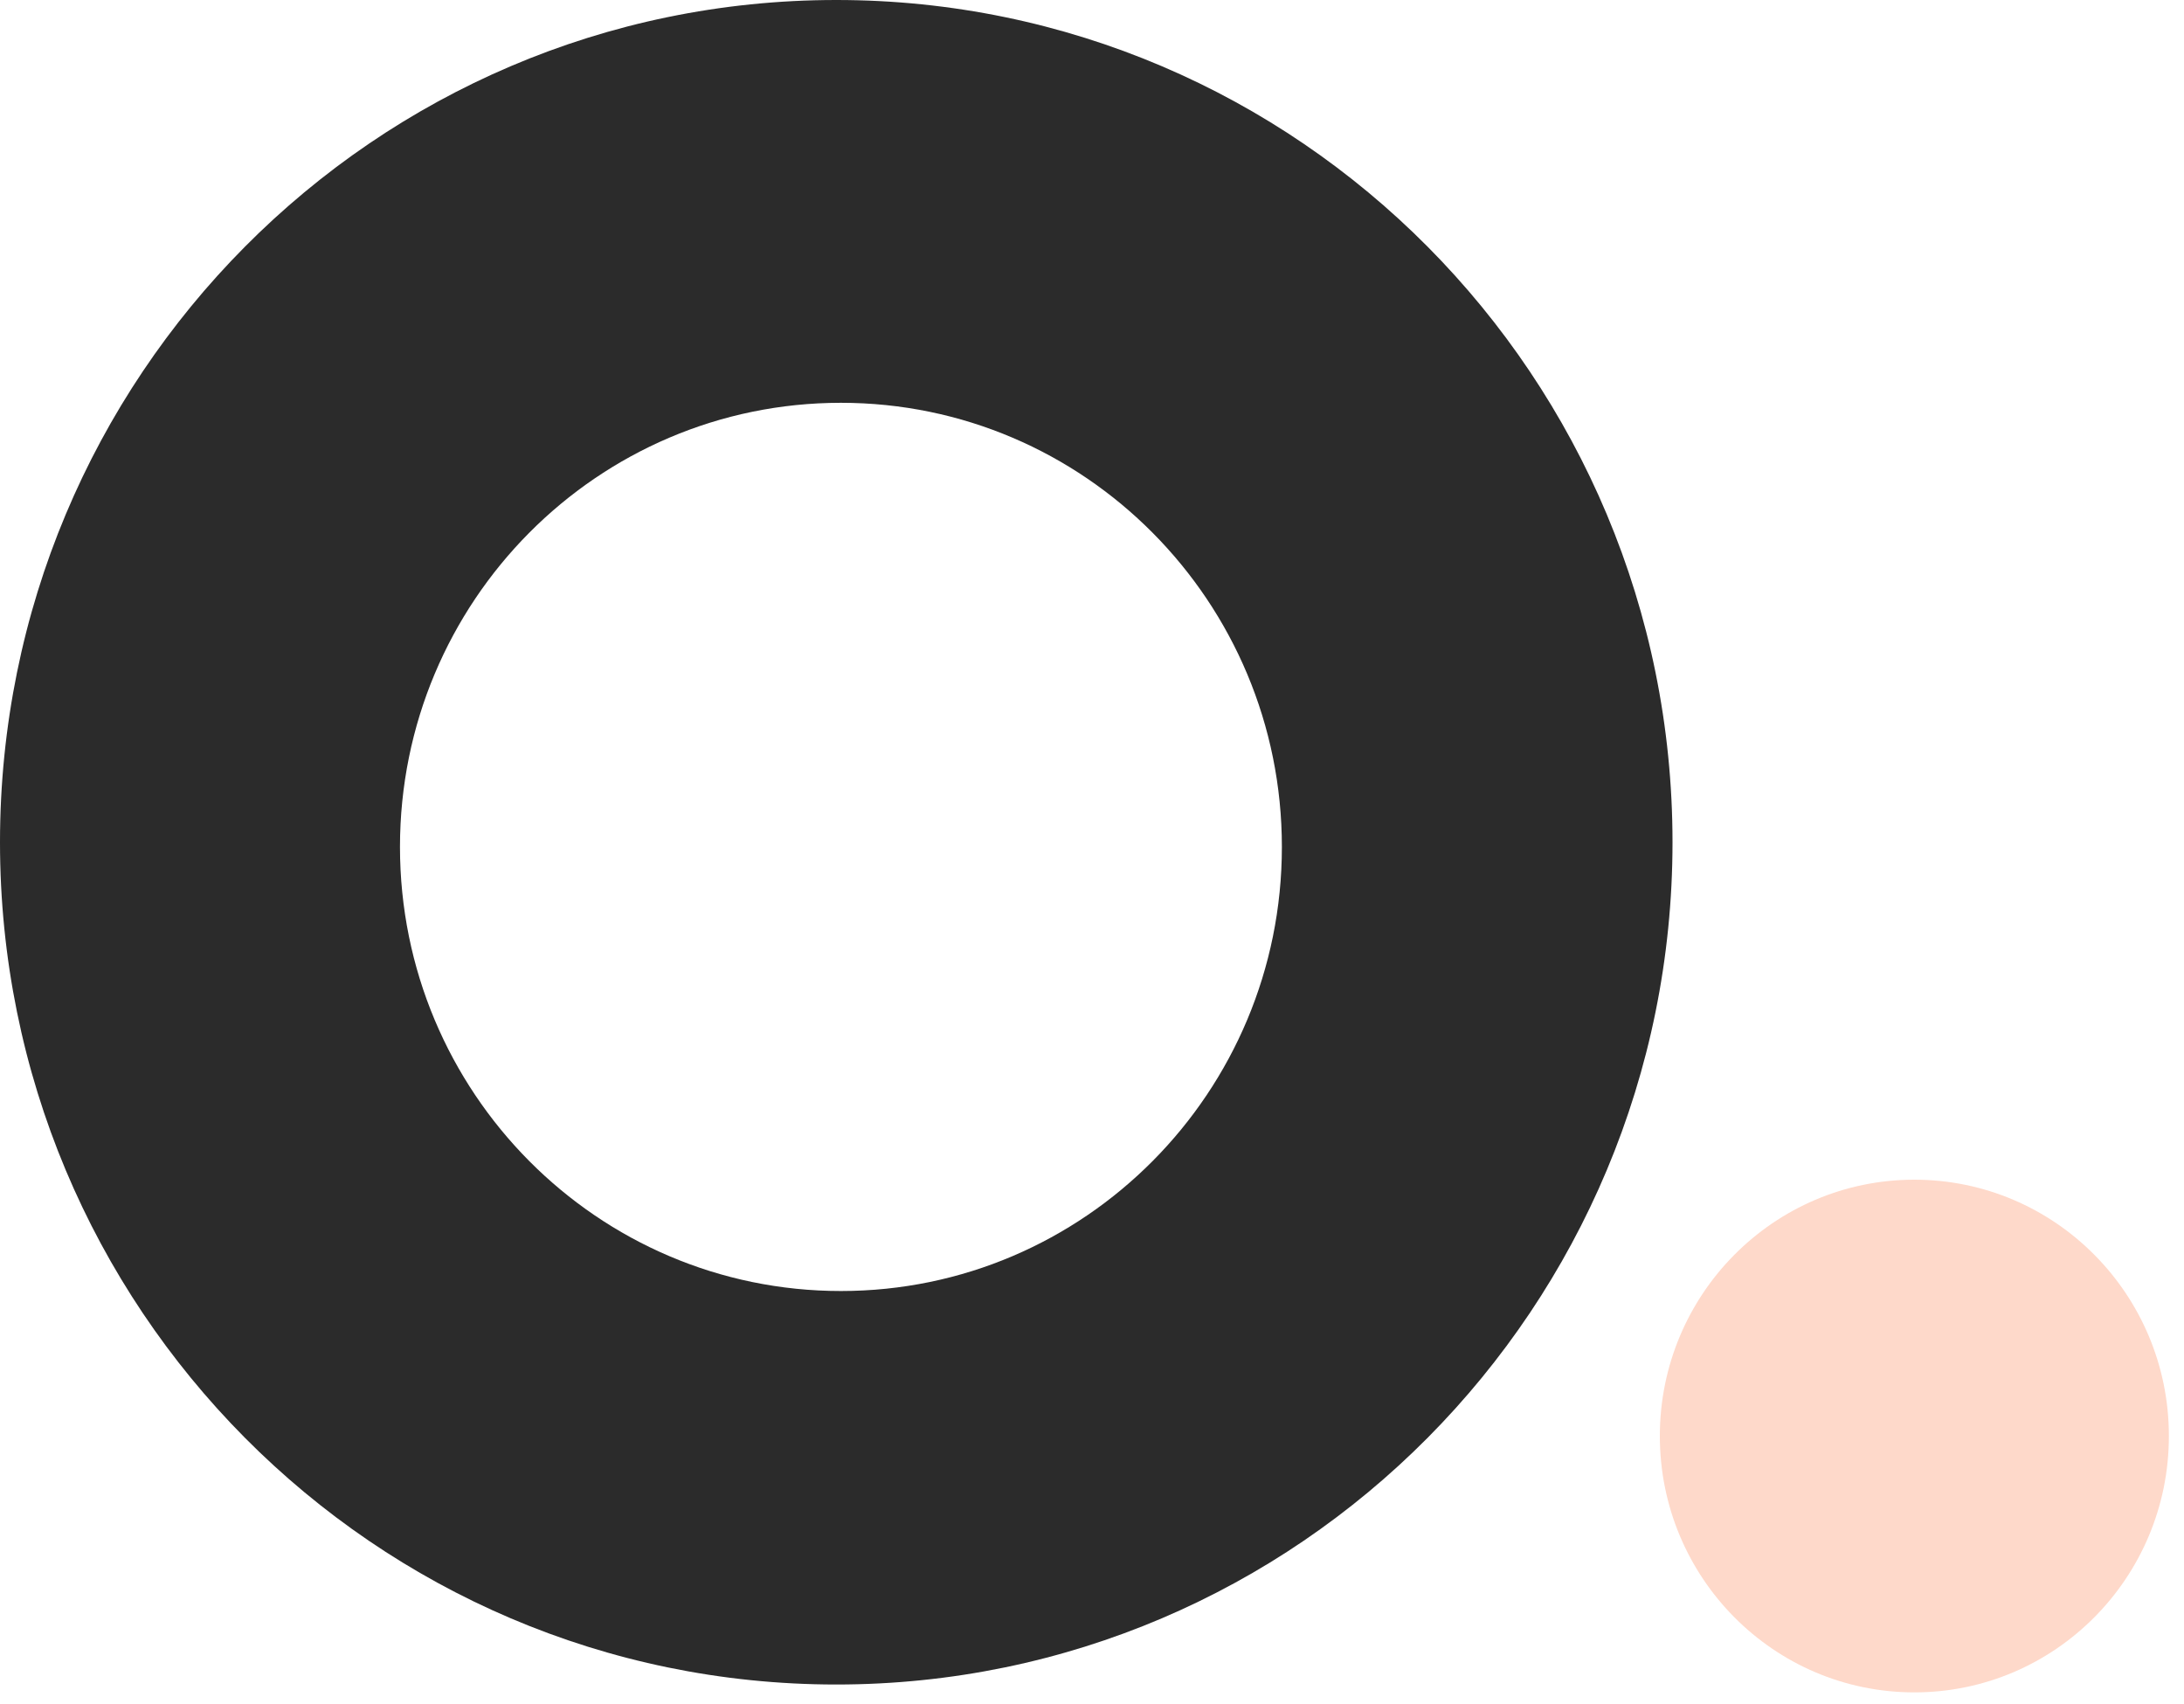
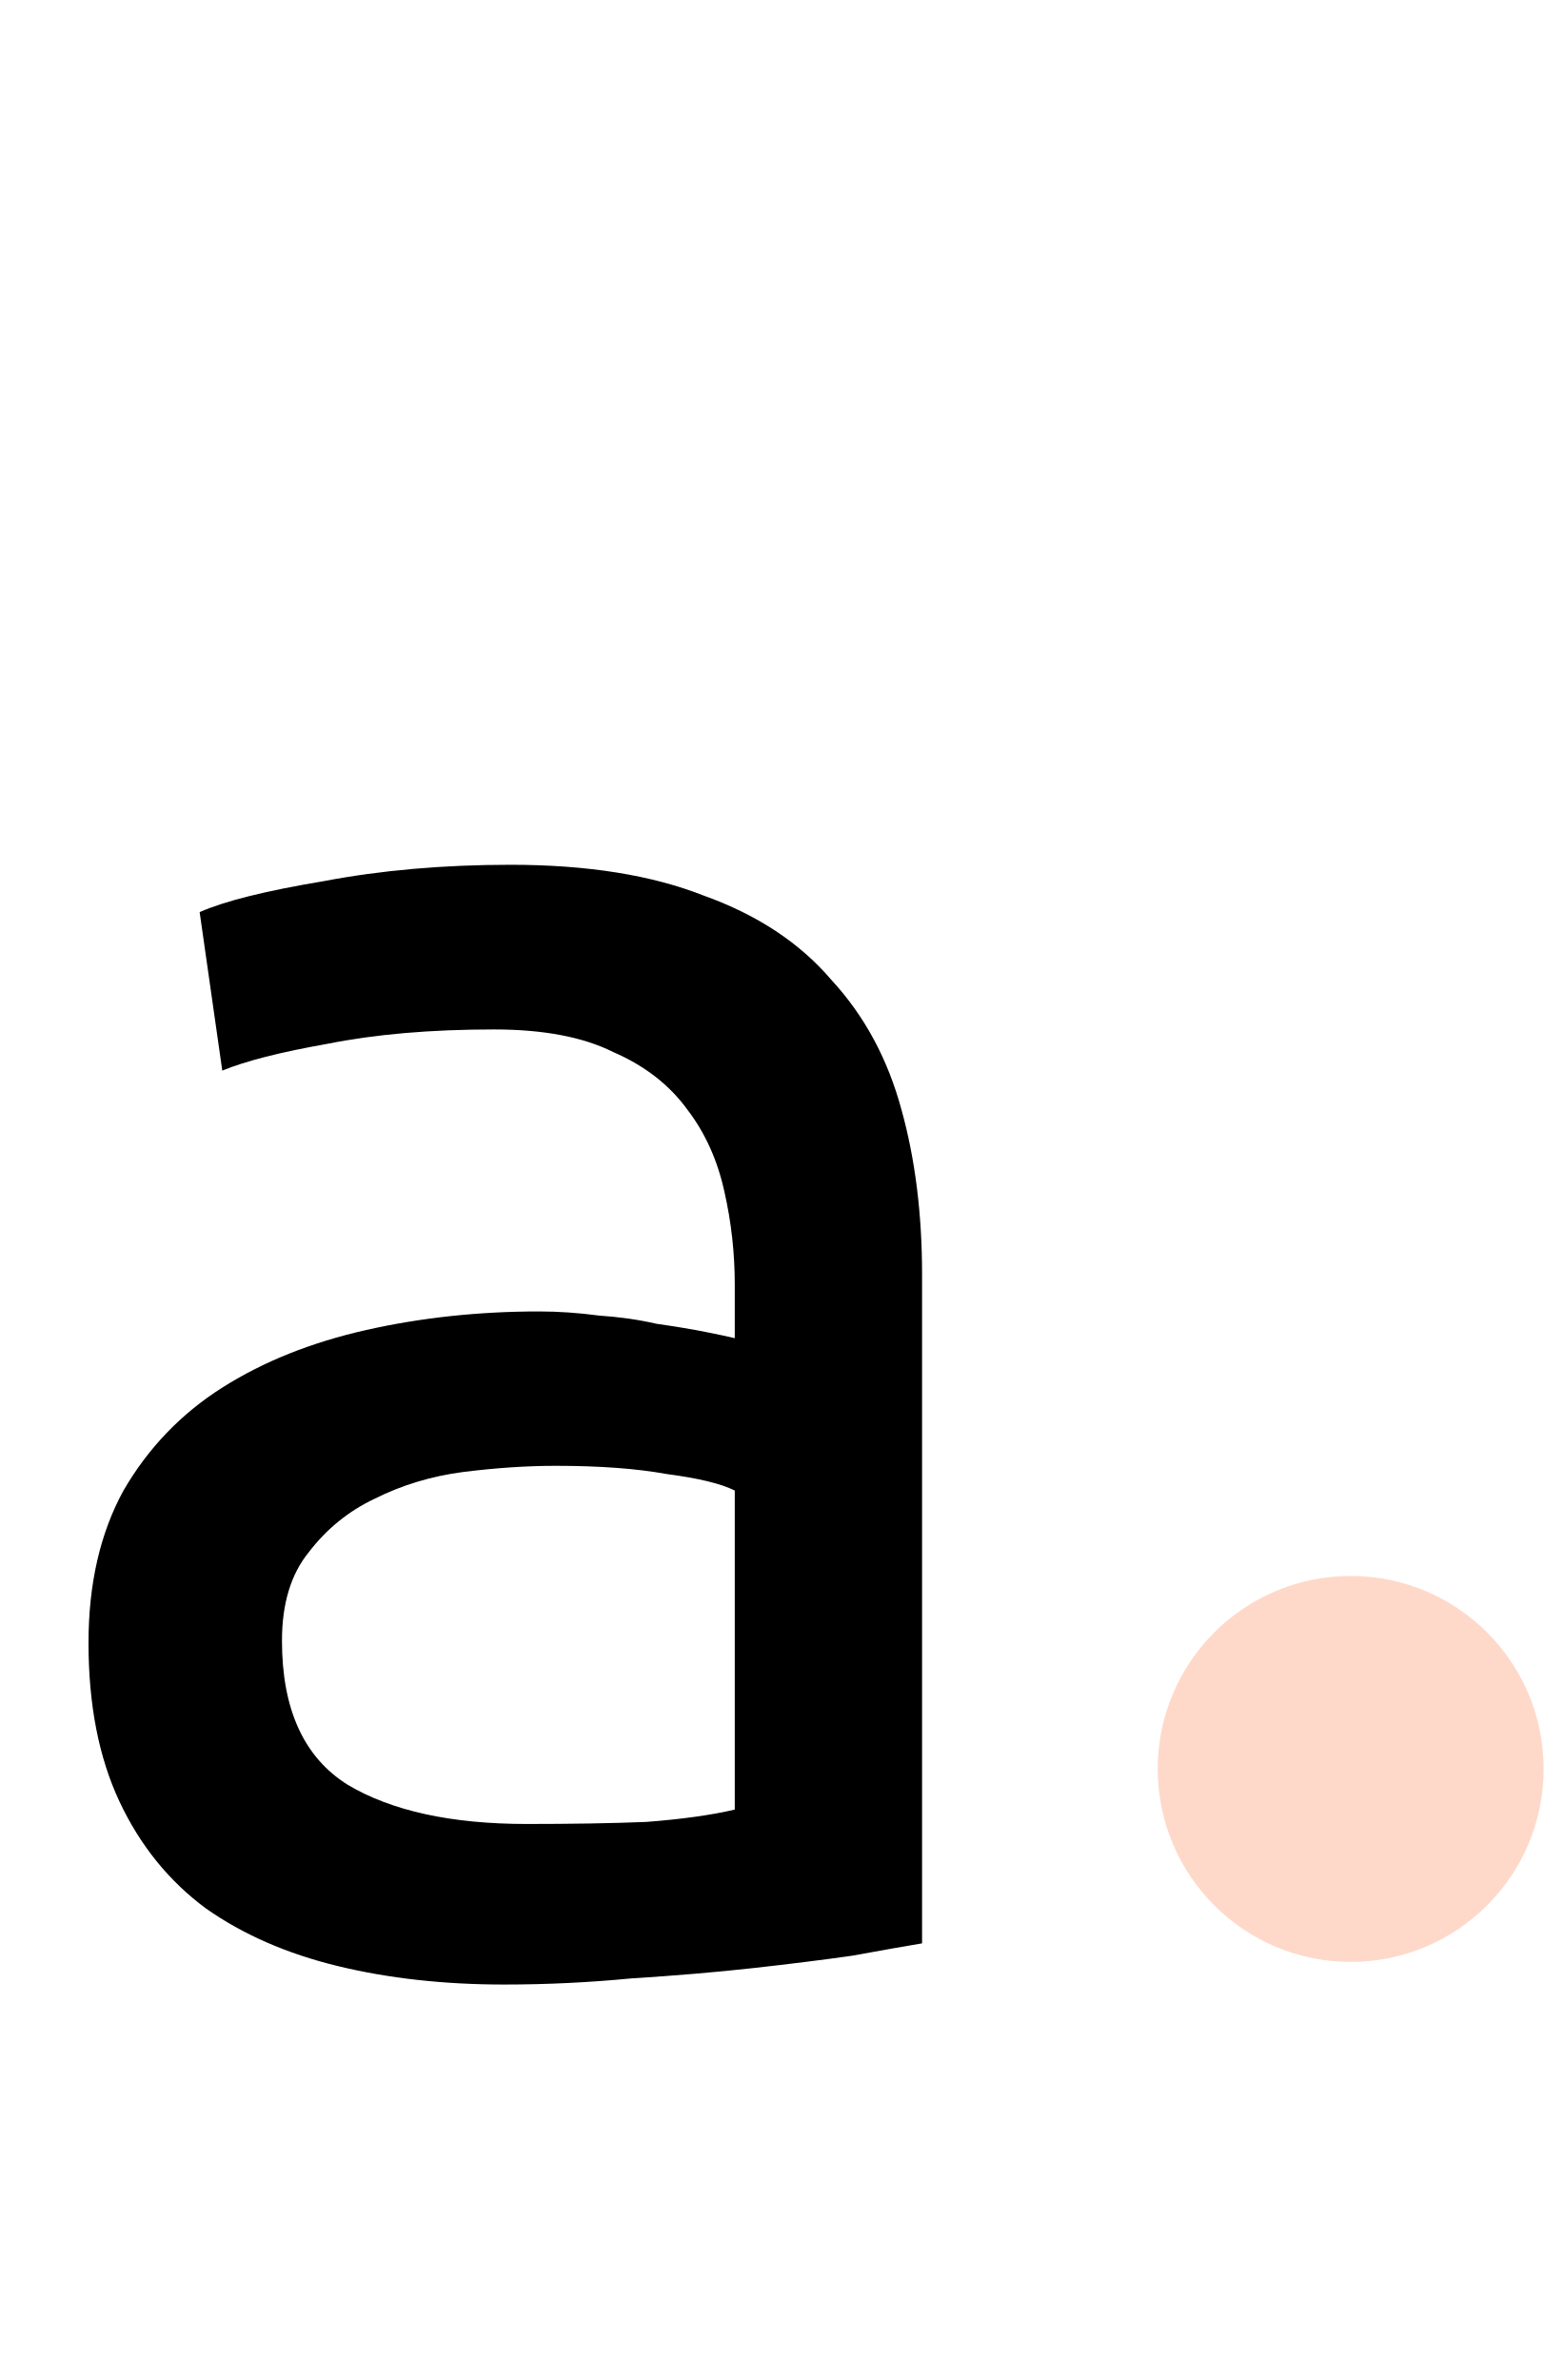
- <svg xmlns="http://www.w3.org/2000/svg" width="50" height="39">
-   <g fill="none" fill-rule="evenodd">
-     <path d="M19.146 38.554C8.572 38.554 0 29.924 0 19.277 0 8.631 8.572 0 19.146 0 29.72 0 38.29 8.63 38.29 19.277s-8.57 19.277-19.144 19.277zm.106-9.006c5.575 0 10.095-4.55 10.095-10.164S24.827 9.219 19.252 9.219c-5.576 0-10.095 4.551-10.095 10.165 0 5.613 4.52 10.164 10.095 10.164z" fill="#2b2b2b" />
-     <ellipse fill="#FED9CA" cx="43.827" cy="32.867" rx="5.827" ry="5.867" />
-   </g>
+ <svg xmlns="http://www.w3.org/2000/svg" width="48" height="74" viewBox="0 0 48 74" fill="none">
+   <path d="M16.384 56.712C17.792 56.712 19.029 56.691 20.096 56.648C21.205 56.563 22.123 56.435 22.848 56.264V46.344C22.421 46.131 21.717 45.96 20.736 45.832C19.797 45.661 18.645 45.576 17.28 45.576C16.384 45.576 15.424 45.64 14.4 45.768C13.419 45.896 12.501 46.173 11.648 46.6C10.837 46.984 10.155 47.539 9.6 48.264C9.045 48.947 8.768 49.864 8.768 51.016C8.768 53.149 9.451 54.643 10.816 55.496C12.181 56.307 14.037 56.712 16.384 56.712ZM15.872 26.888C18.261 26.888 20.267 27.208 21.888 27.848C23.552 28.445 24.875 29.32 25.856 30.472C26.88 31.581 27.605 32.925 28.032 34.504C28.459 36.04 28.672 37.747 28.672 39.624V60.424C28.16 60.509 27.435 60.637 26.496 60.808C25.6 60.936 24.576 61.064 23.424 61.192C22.272 61.32 21.013 61.427 19.648 61.512C18.325 61.64 17.003 61.704 15.68 61.704C13.803 61.704 12.075 61.512 10.496 61.128C8.917 60.744 7.552 60.147 6.4 59.336C5.248 58.483 4.352 57.373 3.712 56.008C3.072 54.643 2.752 53 2.752 51.08C2.752 49.245 3.115 47.667 3.84 46.344C4.608 45.021 5.632 43.955 6.912 43.144C8.192 42.333 9.685 41.736 11.392 41.352C13.099 40.968 14.891 40.776 16.768 40.776C17.365 40.776 17.984 40.819 18.624 40.904C19.264 40.947 19.861 41.032 20.416 41.16C21.013 41.245 21.525 41.331 21.952 41.416C22.379 41.501 22.677 41.565 22.848 41.608V39.944C22.848 38.963 22.741 38.003 22.528 37.064C22.315 36.083 21.931 35.229 21.376 34.504C20.821 33.736 20.053 33.139 19.072 32.712C18.133 32.243 16.896 32.008 15.36 32.008C13.397 32.008 11.669 32.157 10.176 32.456C8.725 32.712 7.637 32.989 6.912 33.288L6.208 28.36C6.976 28.019 8.256 27.699 10.048 27.4C11.84 27.059 13.781 26.888 15.872 26.888Z" fill="black" />
+   <circle cx="42" cy="55" r="6" fill="#FED9CA" />
</svg>
